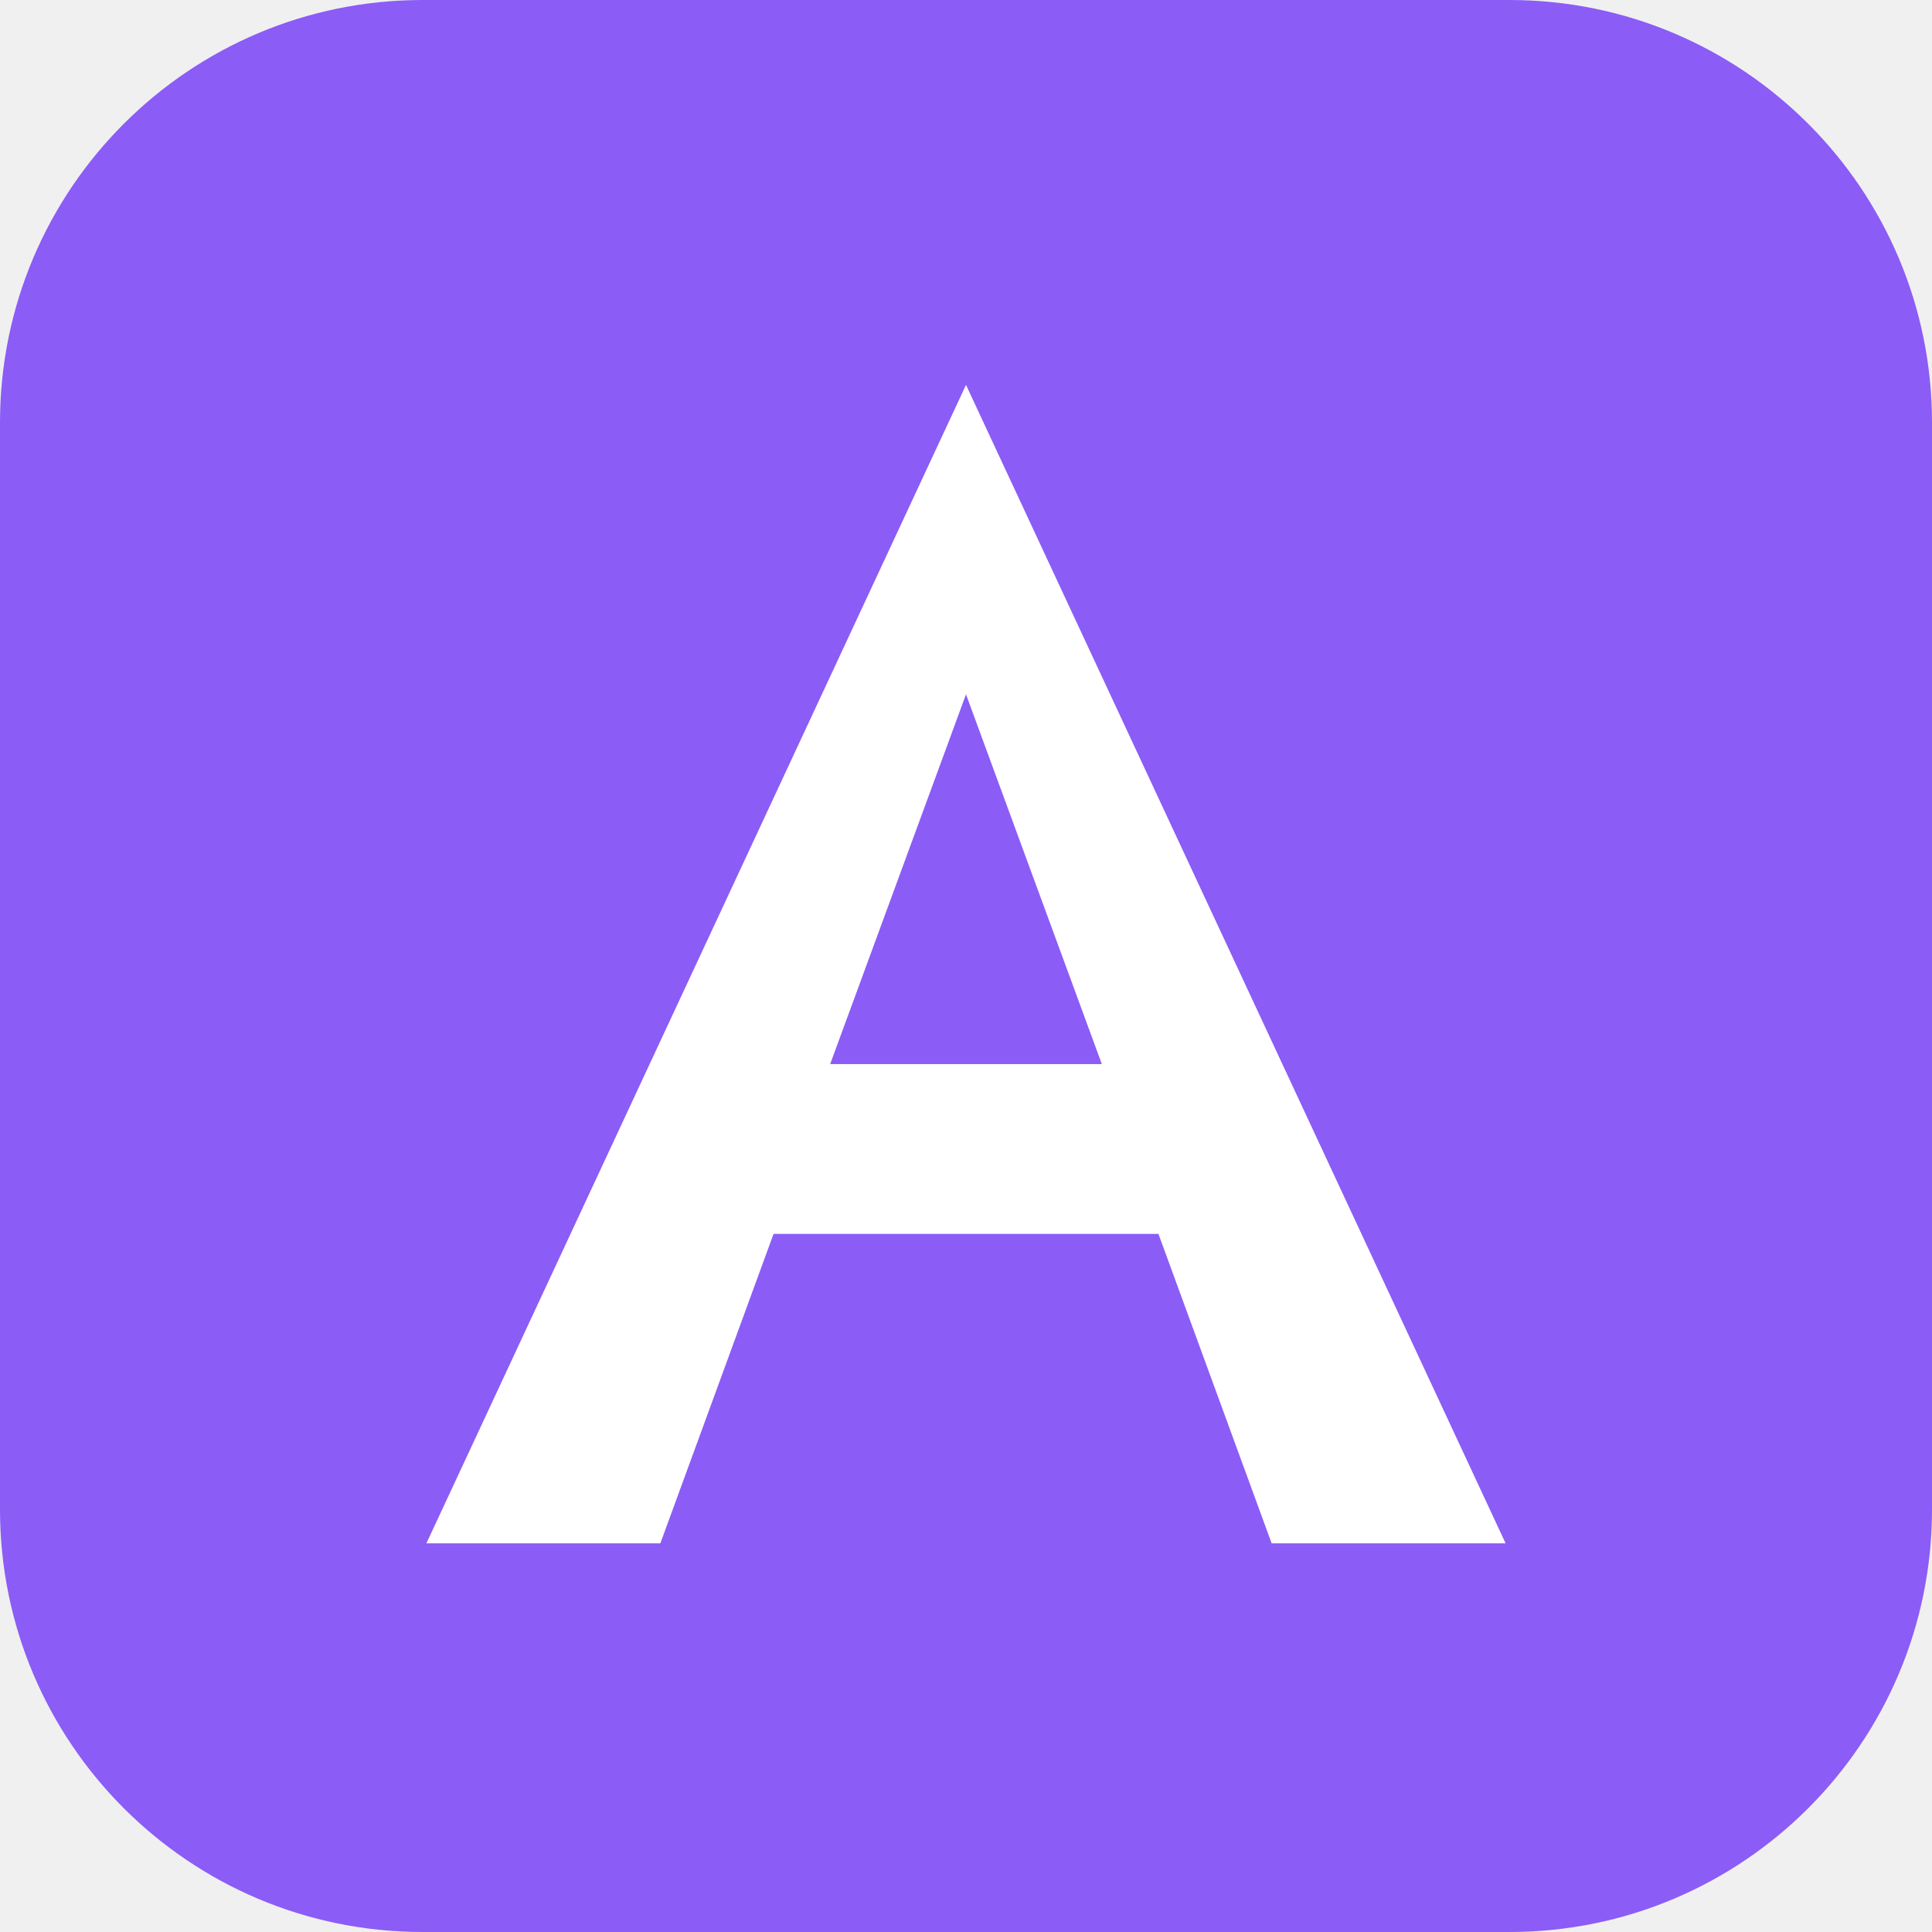
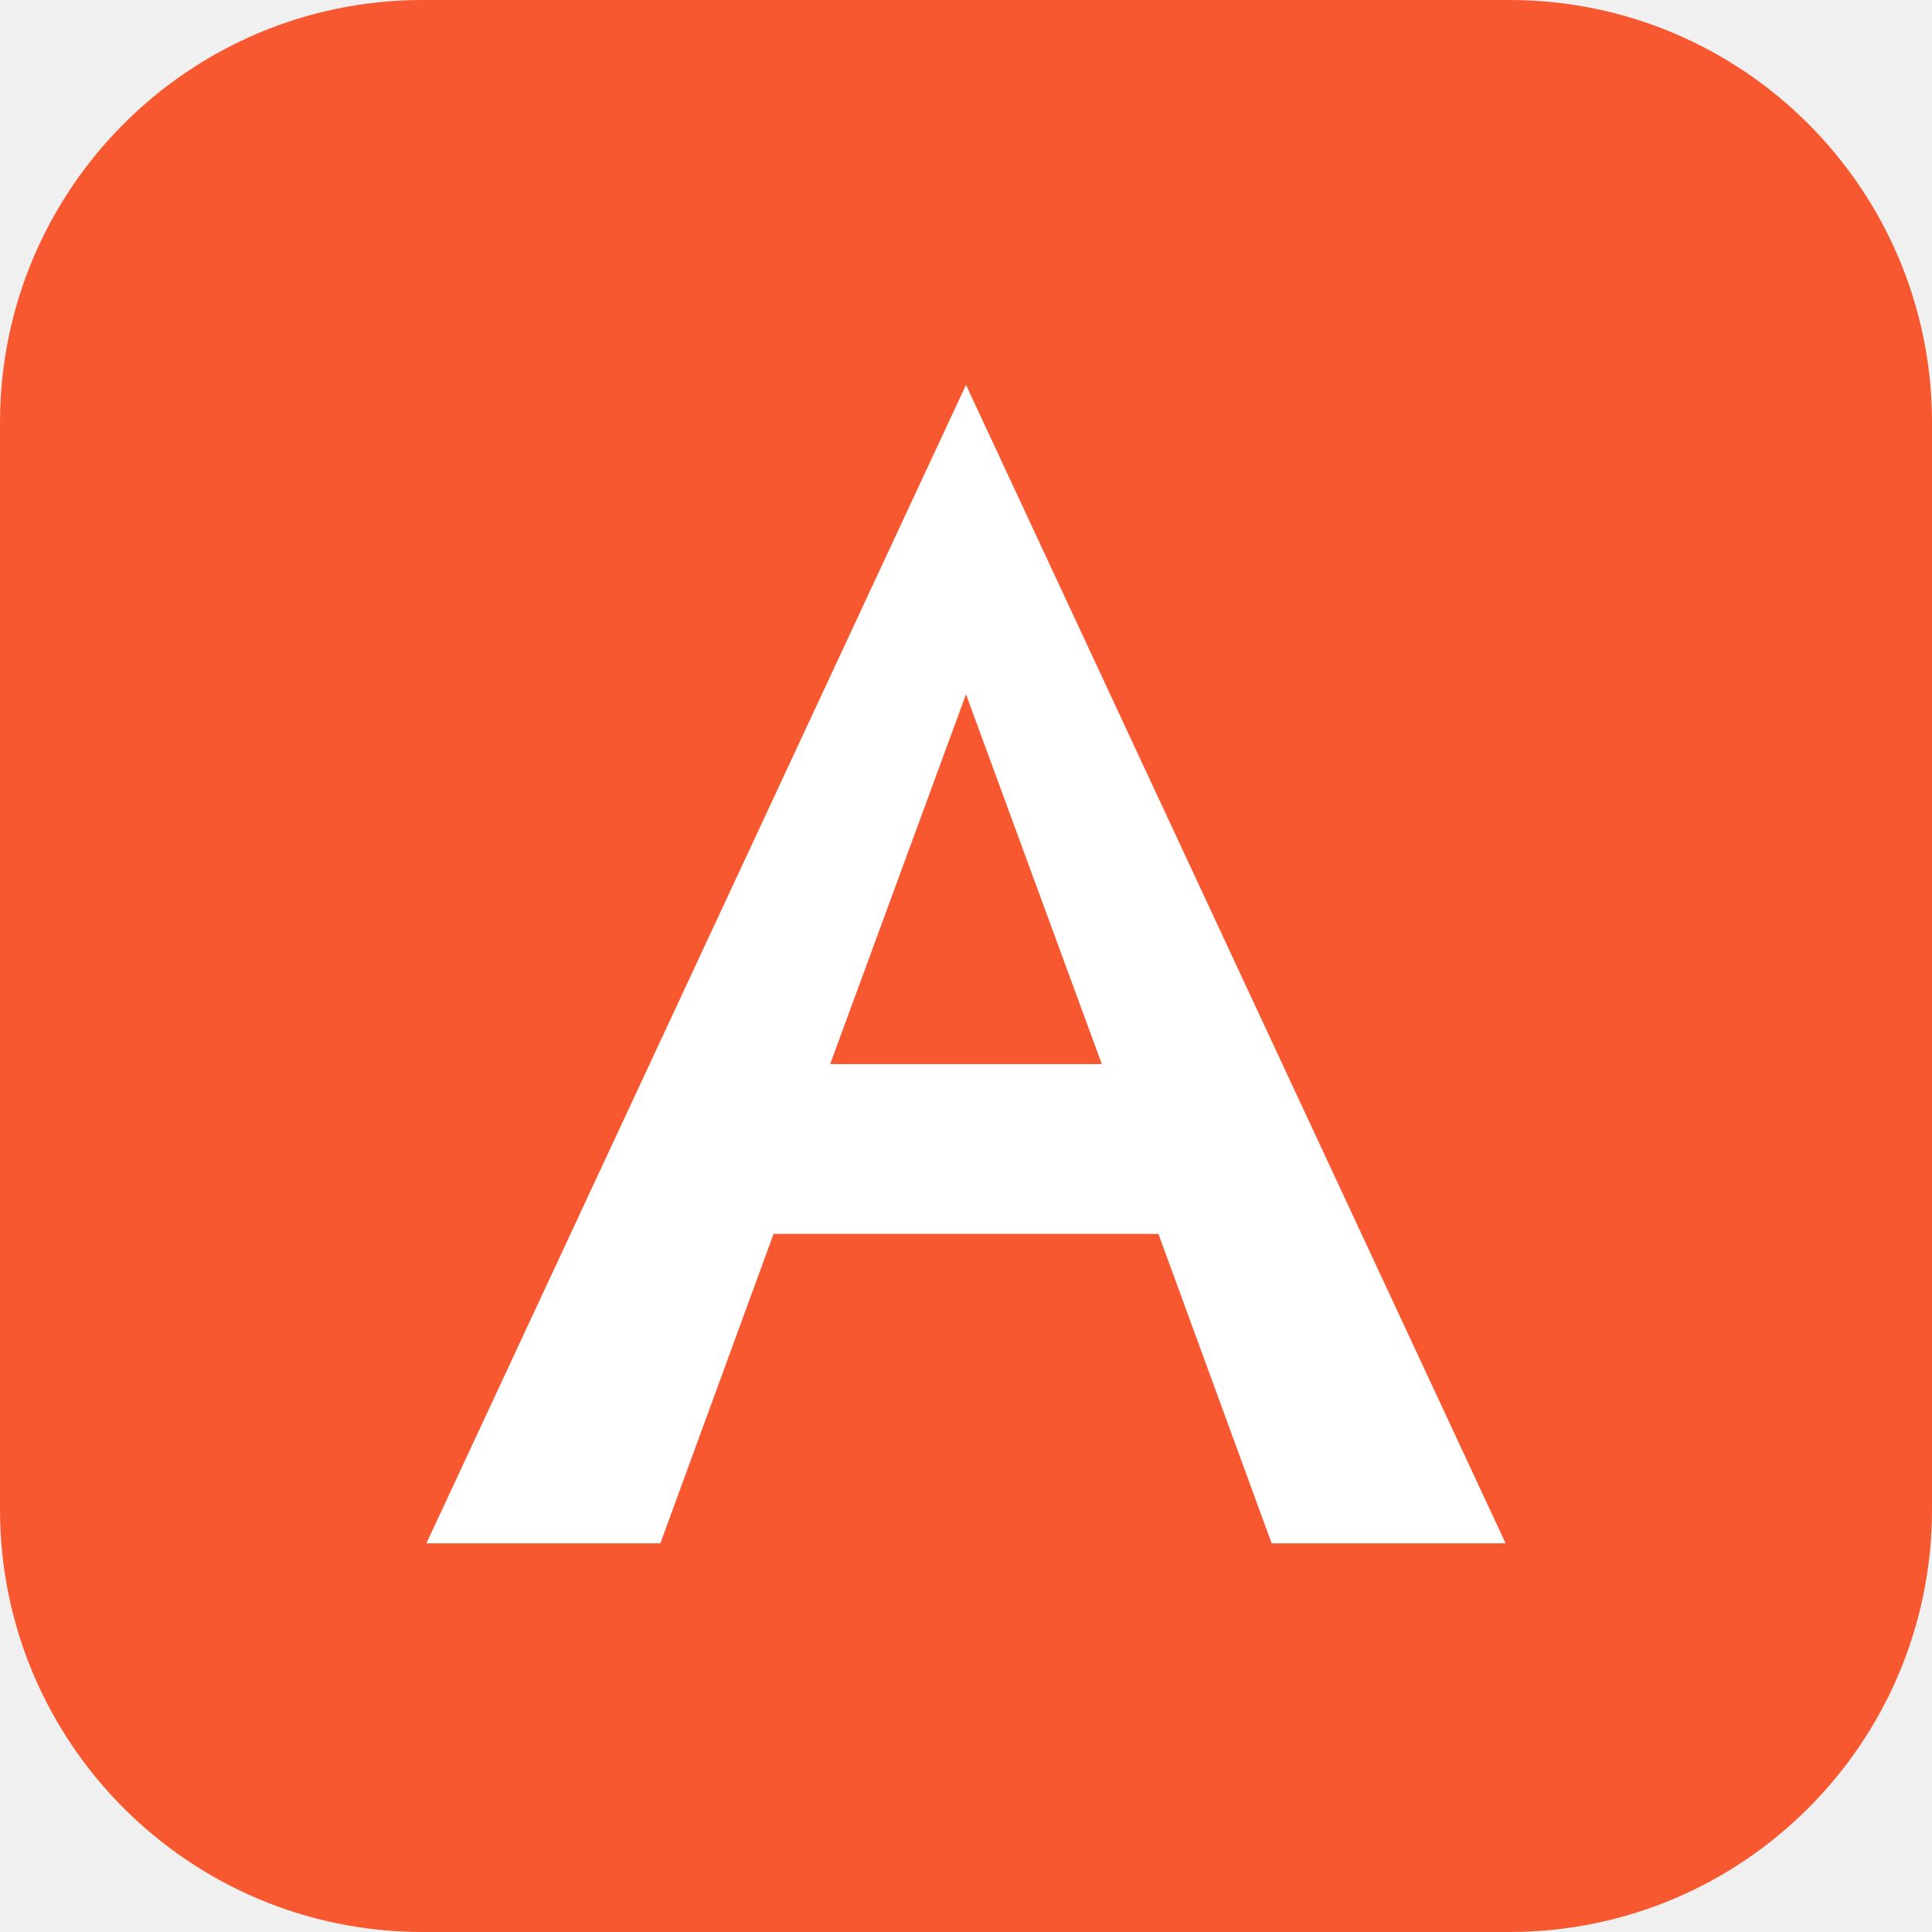
<svg xmlns="http://www.w3.org/2000/svg" viewBox="0 0 512 512" role="img" aria-label="AcctSuite">
-   <rect width="512" height="512" rx="112" fill="#8B5CF6" />
+   <rect width="512" height="512" rx="112" fill="#F85830" />
  <path fill="#fff" d="M256 102l143 307h-62l-30-82H205l-30 82h-62L256 102zm0 82l-36 98h72l-36-98z" />
</svg>
